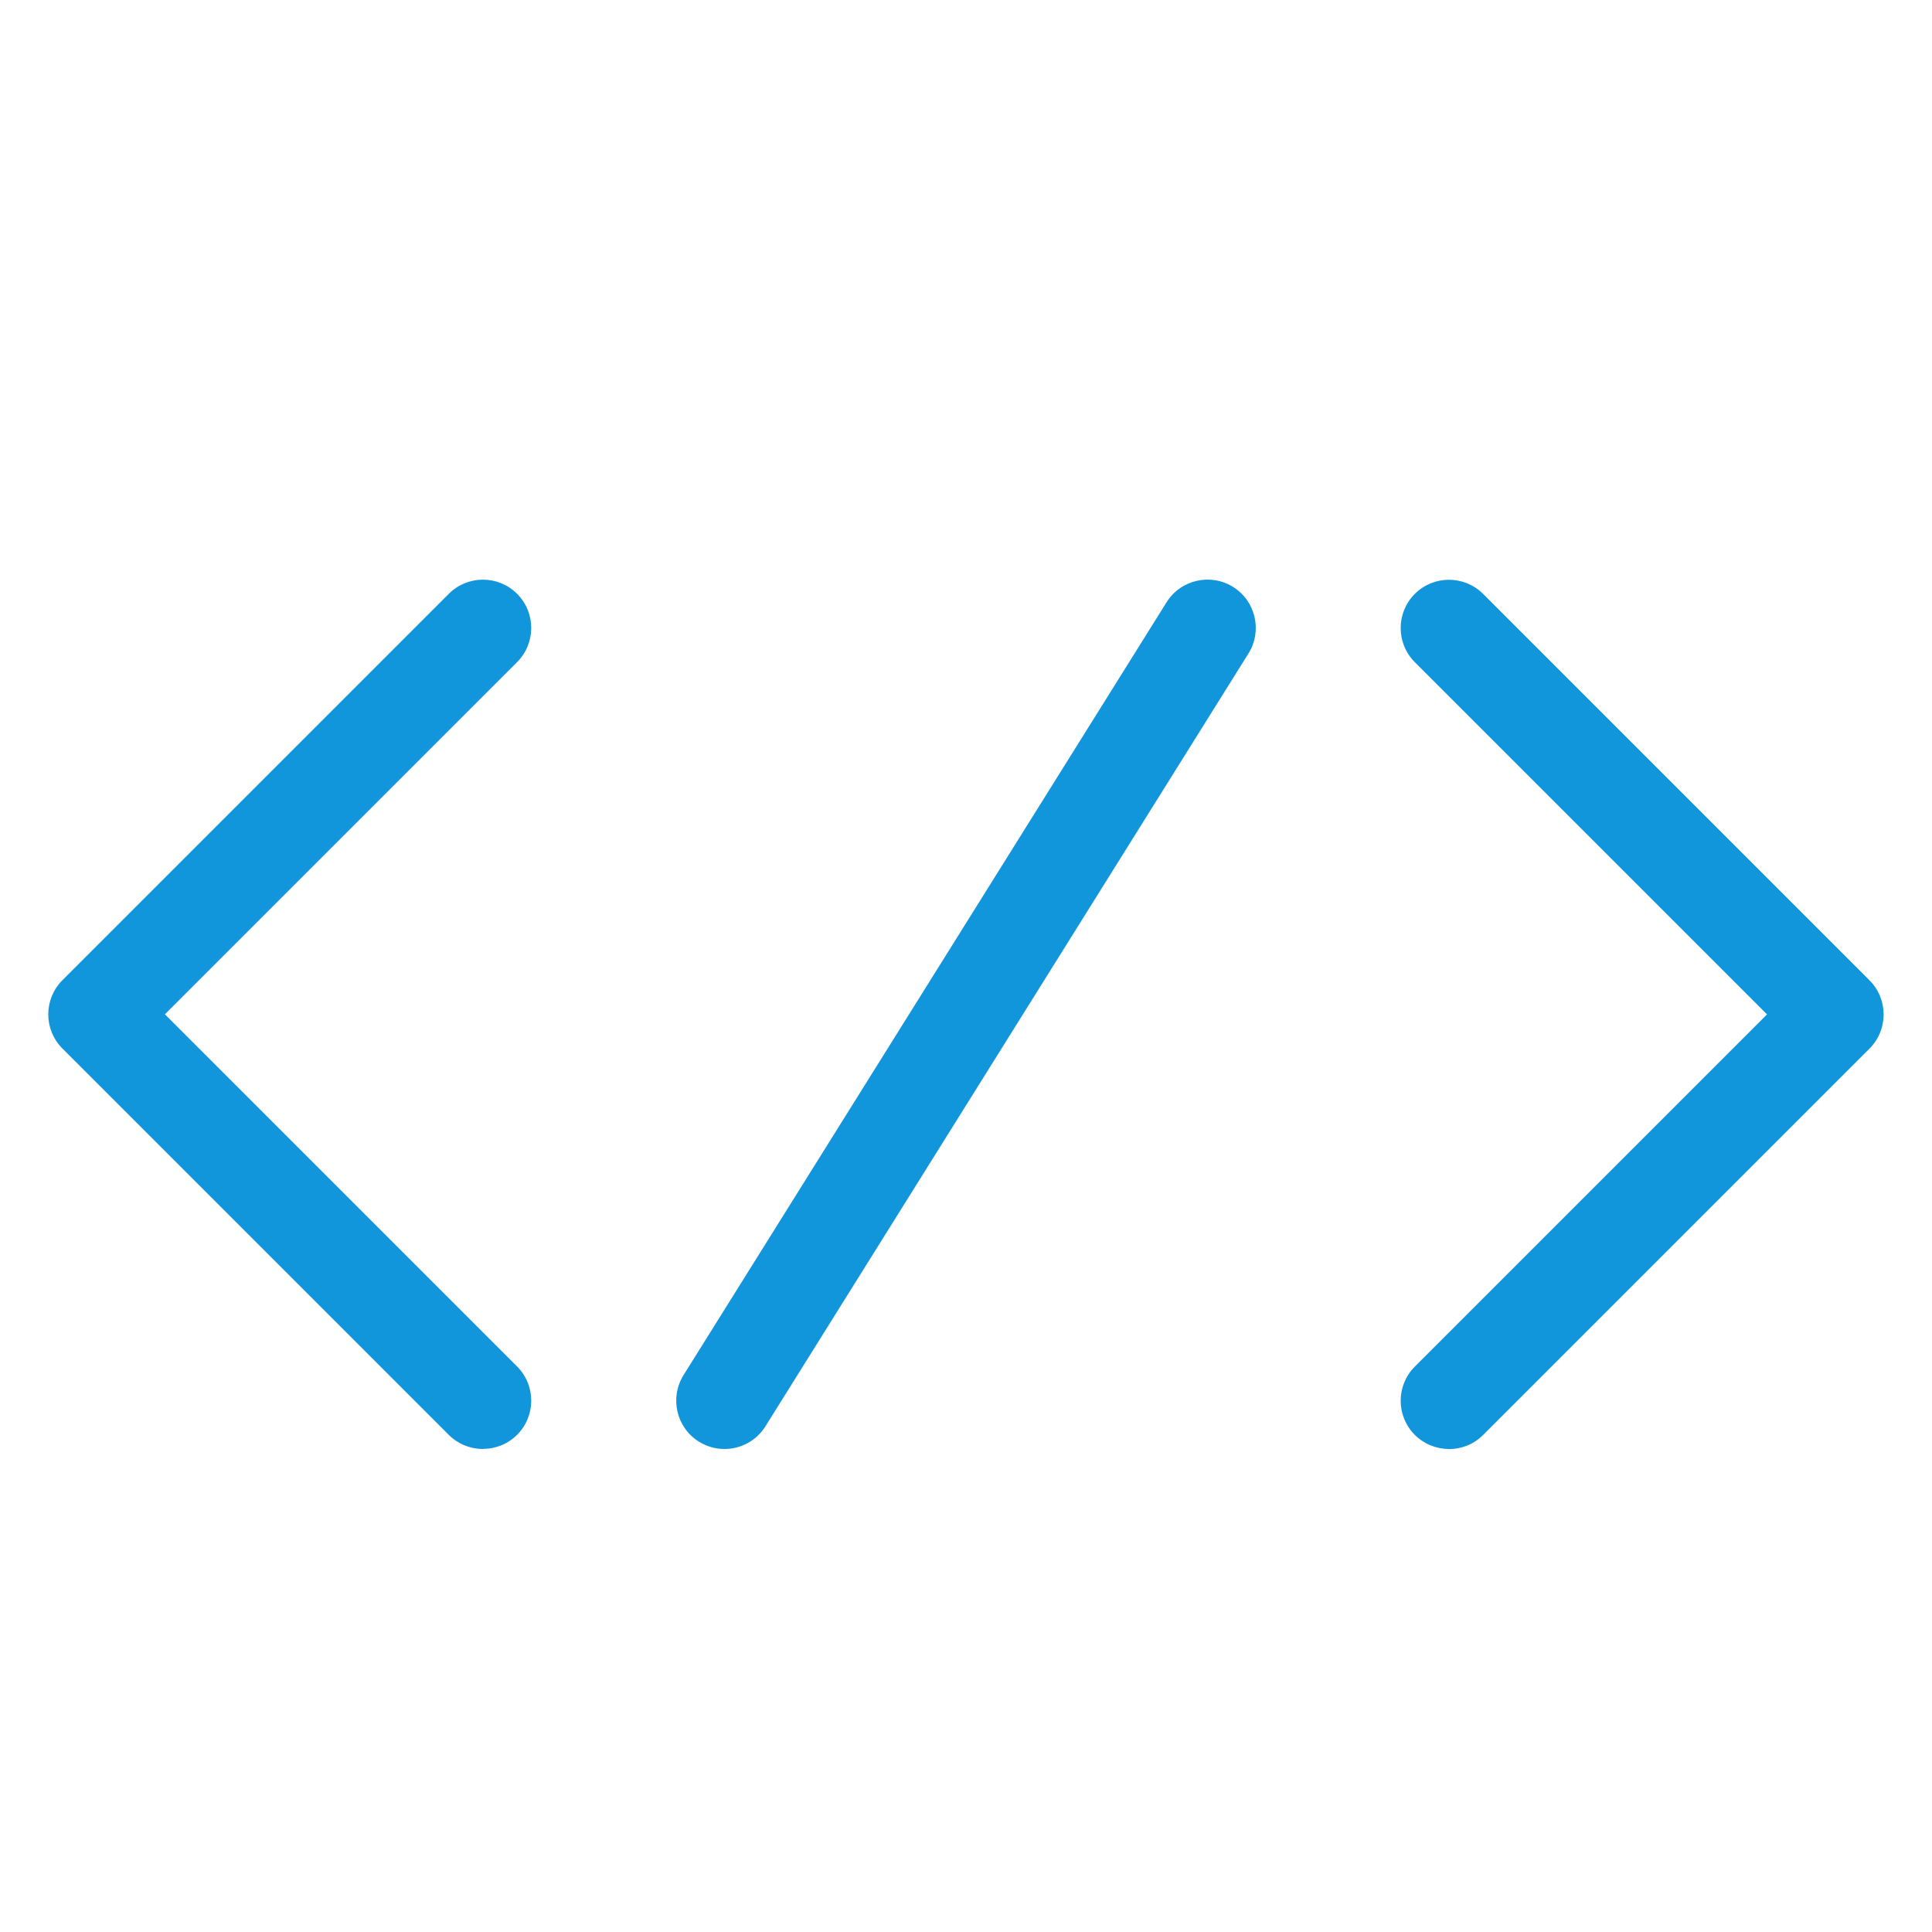
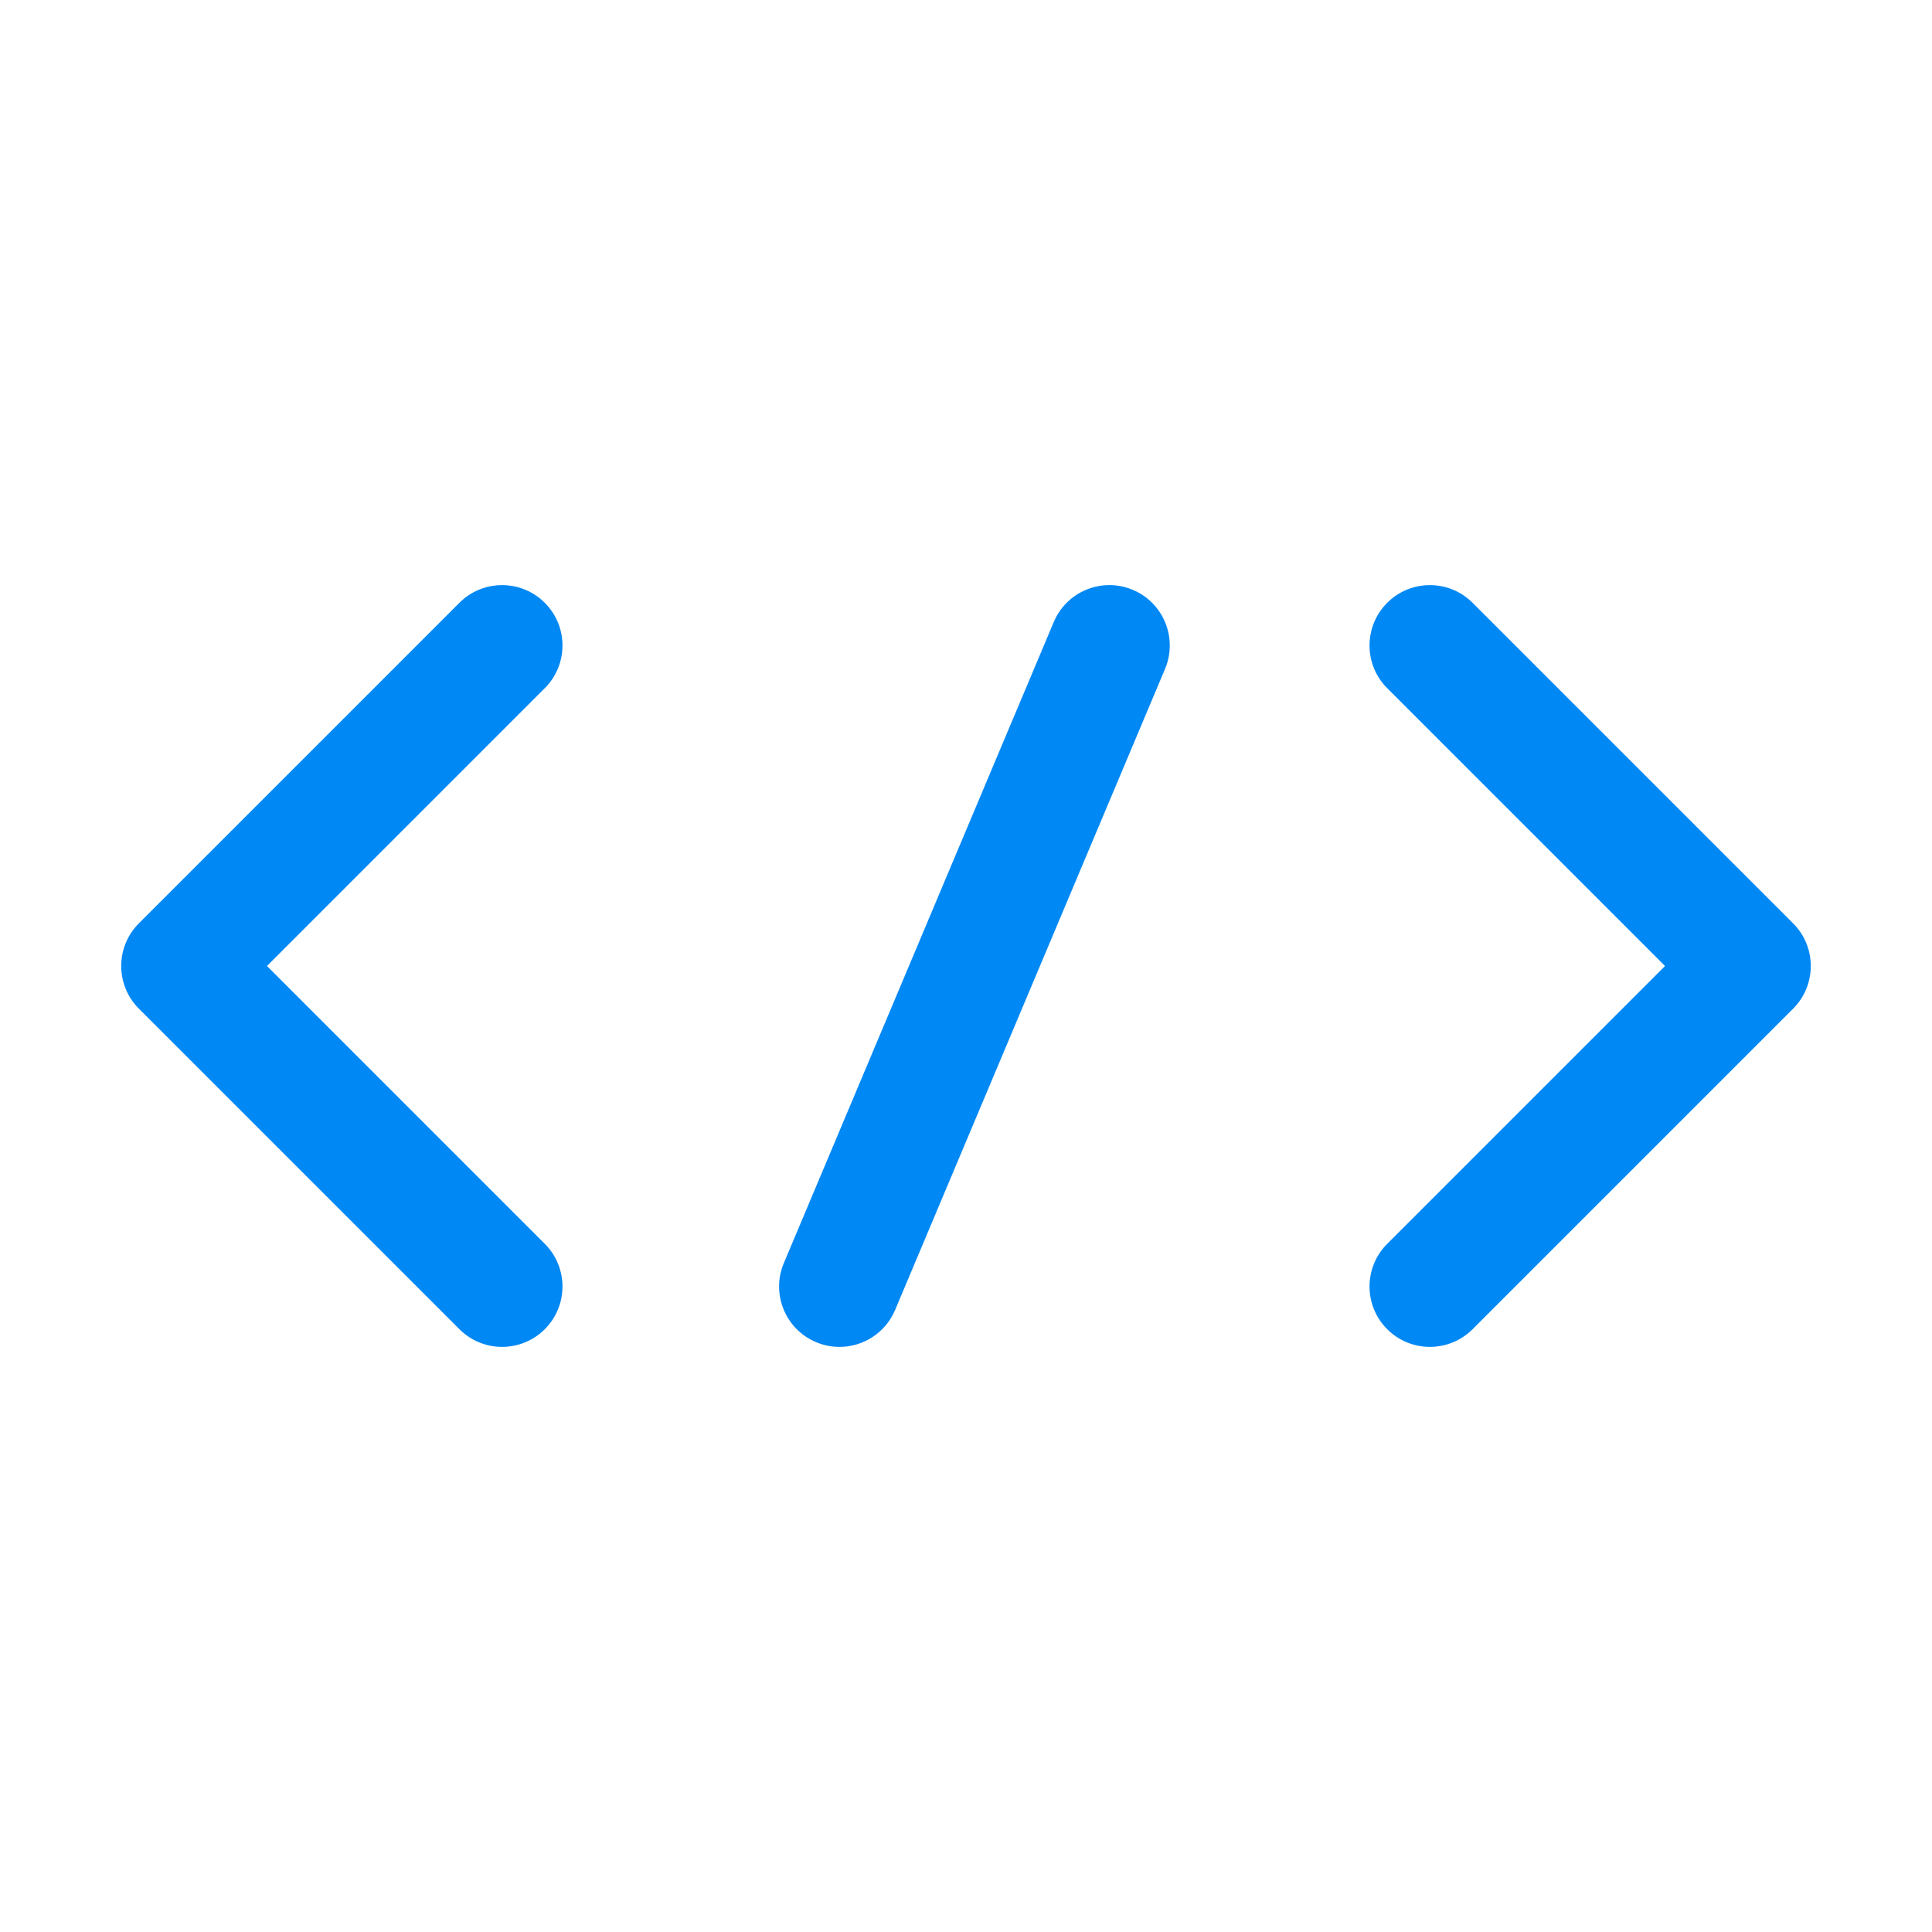
- <svg xmlns="http://www.w3.org/2000/svg" t="1514451544996" class="icon" style="" viewBox="0 0 1024 1024" version="1.1" p-id="9465" width="45" height="45">
+ <svg xmlns="http://www.w3.org/2000/svg" t="1515849845696" class="icon" style="" viewBox="0 0 1024 1024" version="1.1" p-id="5346" width="48" height="48">
  <defs>
    <style type="text/css" />
  </defs>
-   <path d="M256 768a25.713 25.713 0 0 1-18.125-7.475l-204.8-204.8c-9.984-9.984-9.984-26.215 0-36.199l204.8-204.8c9.984-9.984 26.215-9.984 36.199 0s9.984 26.215 0 36.199L87.398 537.6l186.676 186.675c9.984 9.984 9.984 26.215 0 36.199-5.018 5.017-11.572 7.475-18.125 7.475z m512 0a25.713 25.713 0 0 1-18.125-7.475c-9.984-9.984-9.984-26.215 0-36.199L936.55 537.651 749.875 350.976c-9.984-9.984-9.984-26.214 0-36.198s26.215-9.984 36.199 0l204.8 204.8c9.984 9.984 9.984 26.214 0 36.198l-204.8 204.8c-5.018 5.018-11.572 7.475-18.125 7.475z m-384 0c-4.66 0-9.318-1.28-13.568-3.891-11.98-7.475-15.616-23.296-8.14-35.277l256-409.6c7.474-11.98 23.295-15.616 35.276-8.14s15.616 23.295 8.14 35.276l-256 409.6C400.846 763.75 392.5 768 384 768z" fill="#1296db" p-id="9466" />
+   <path d="M288.752 319.495c-12.497-12.497-32.758-12.497-45.255 0L73.619 489.372a32 32 0 0 0 0 45.254l169.878 169.879c6.249 6.248 14.438 9.372 22.627 9.372s16.379-3.124 22.627-9.372c12.497-12.497 12.497-32.759 0-45.255L141.502 512l147.25-147.25c12.497-12.497 12.497-32.758 0-45.255zM950.38 489.372L780.504 319.495c-12.498-12.497-32.759-12.497-45.255 0-12.497 12.497-12.497 32.758 0 45.255L882.499 512l-147.25 147.251c-12.496 12.496-12.496 32.758 0.001 45.255 6.248 6.248 14.438 9.372 22.627 9.372s16.379-3.124 22.628-9.373l169.877-169.878c12.496-12.497 12.496-32.758-0.002-45.255zM600.417 312.63c-16.289-6.858-35.052 0.785-41.91 17.074L415.451 669.46c-6.858 16.288 0.786 35.052 17.074 41.91a31.892 31.892 0 0 0 12.404 2.517c12.488 0 24.355-7.359 29.506-19.591L617.491 354.54c6.858-16.288-0.786-35.052-17.074-41.91z" fill="#0088f5" p-id="5347" />
</svg>
